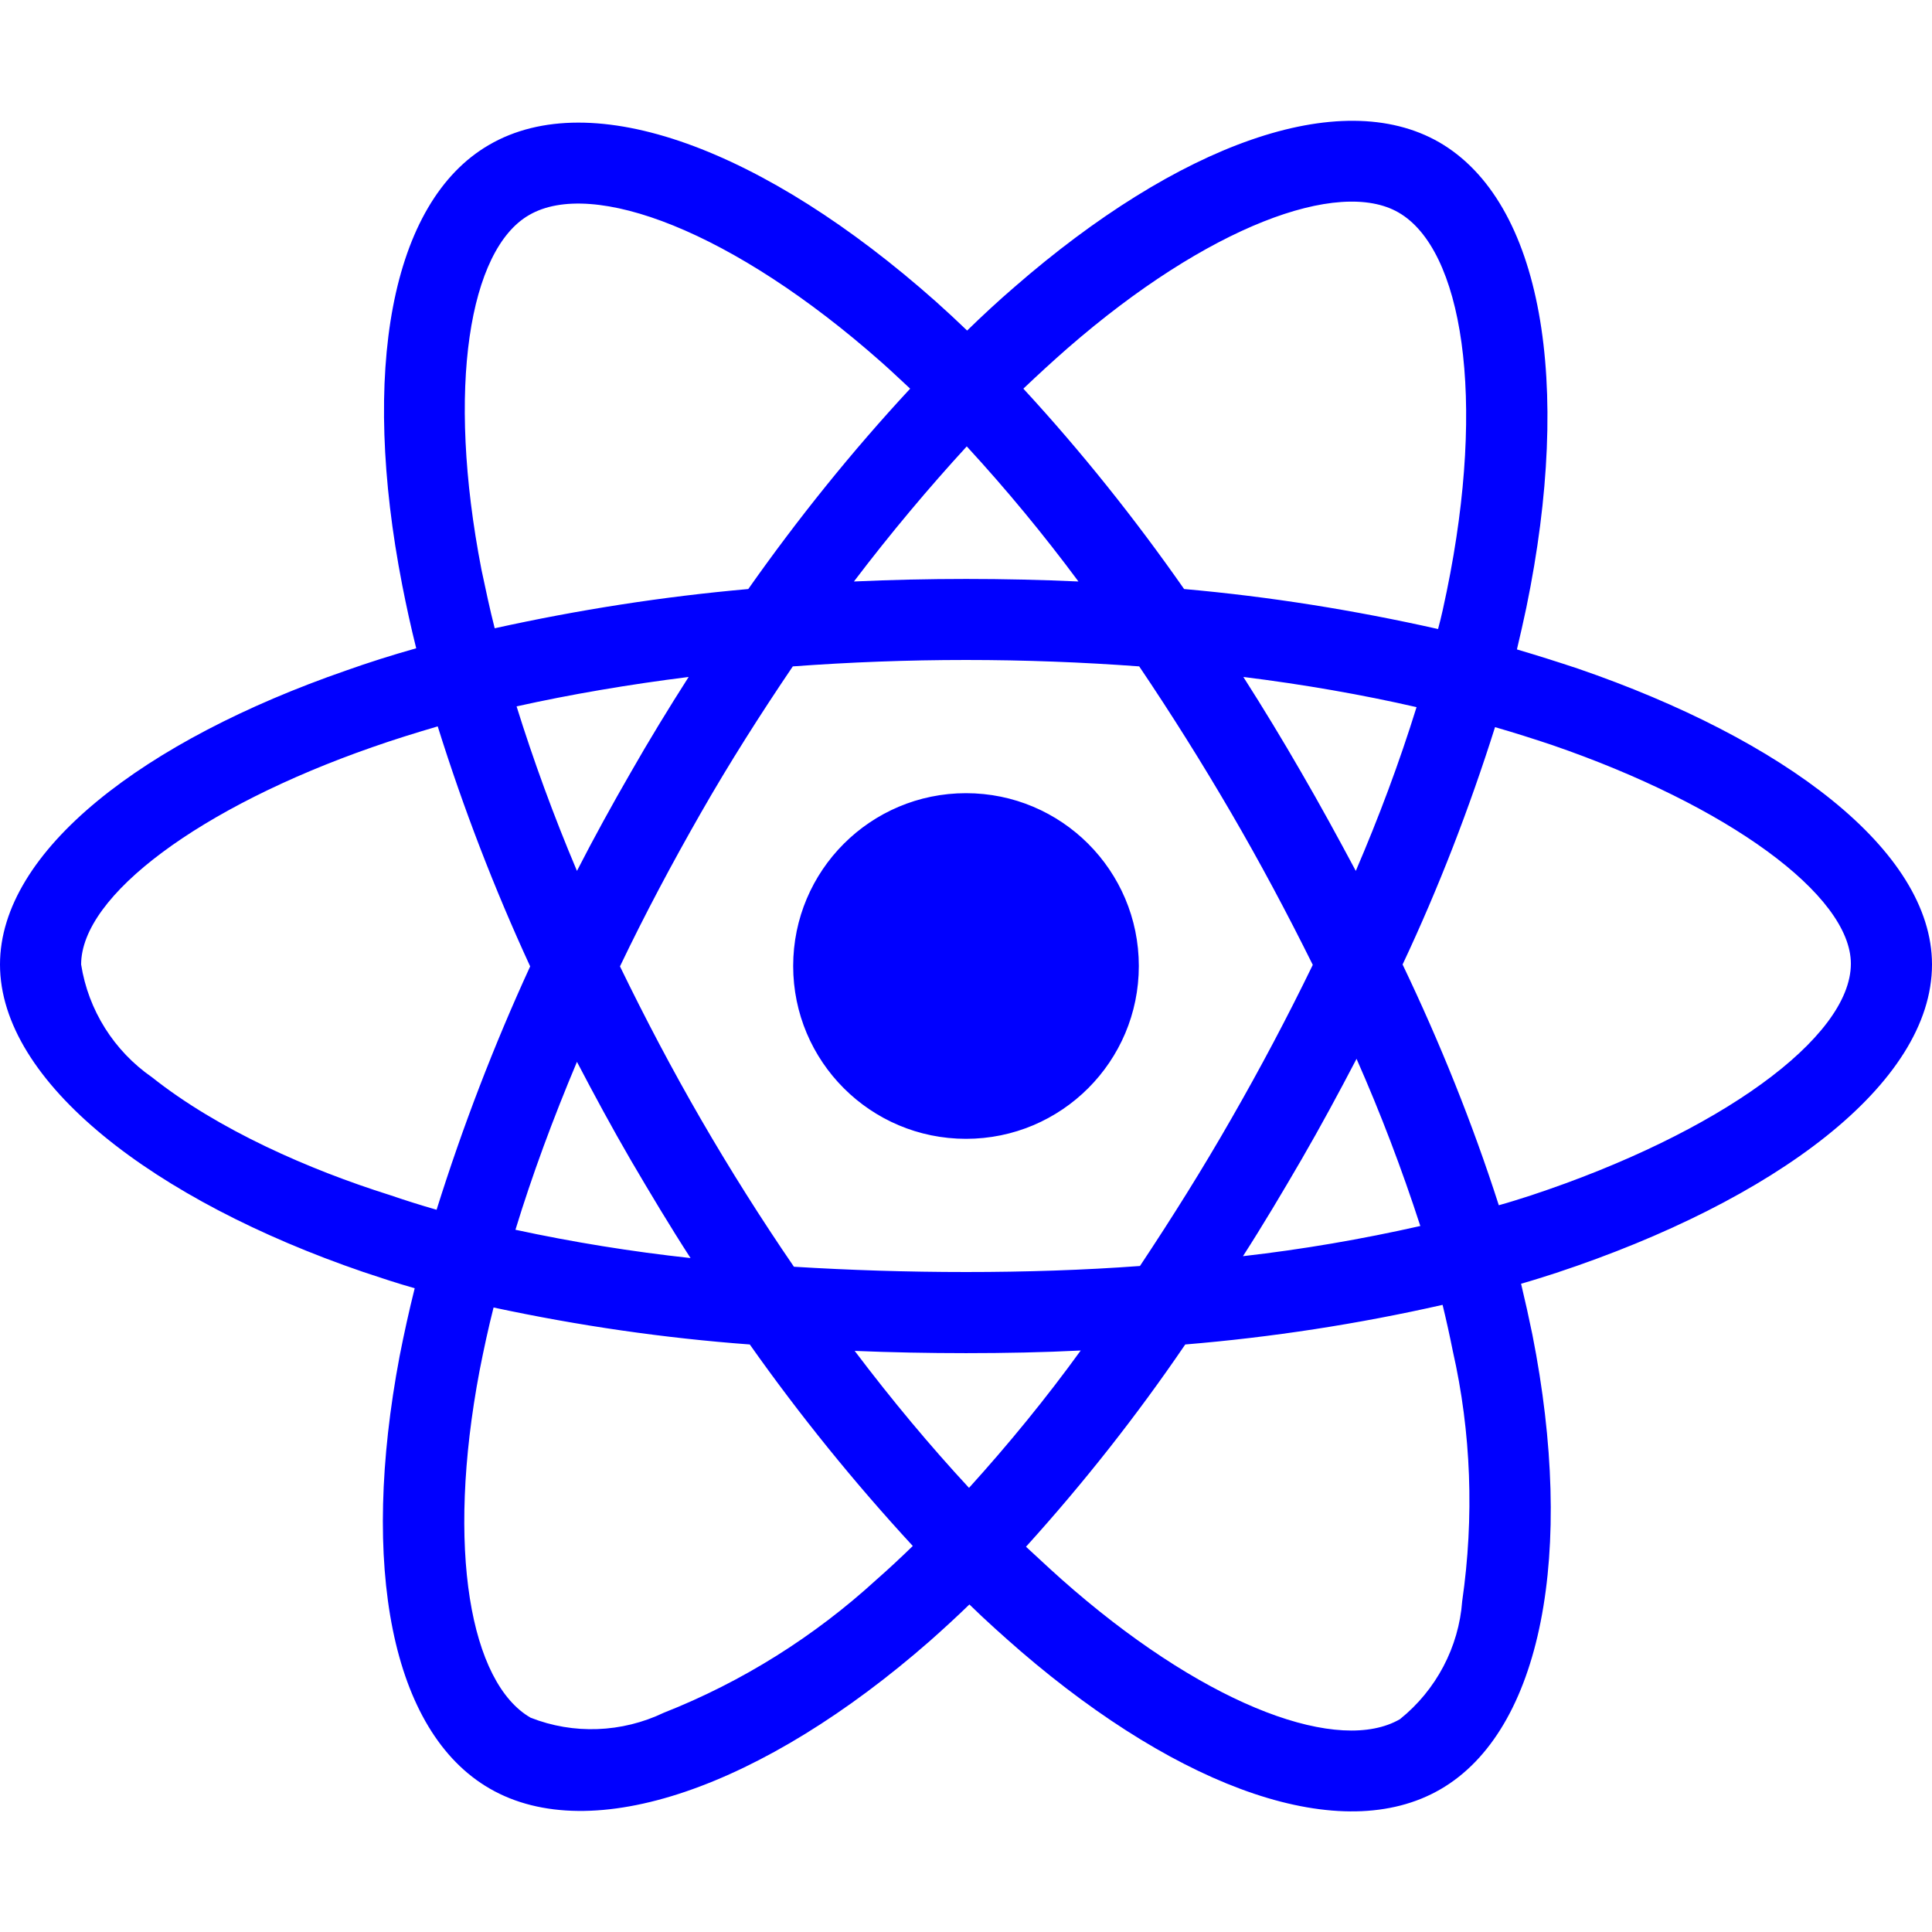
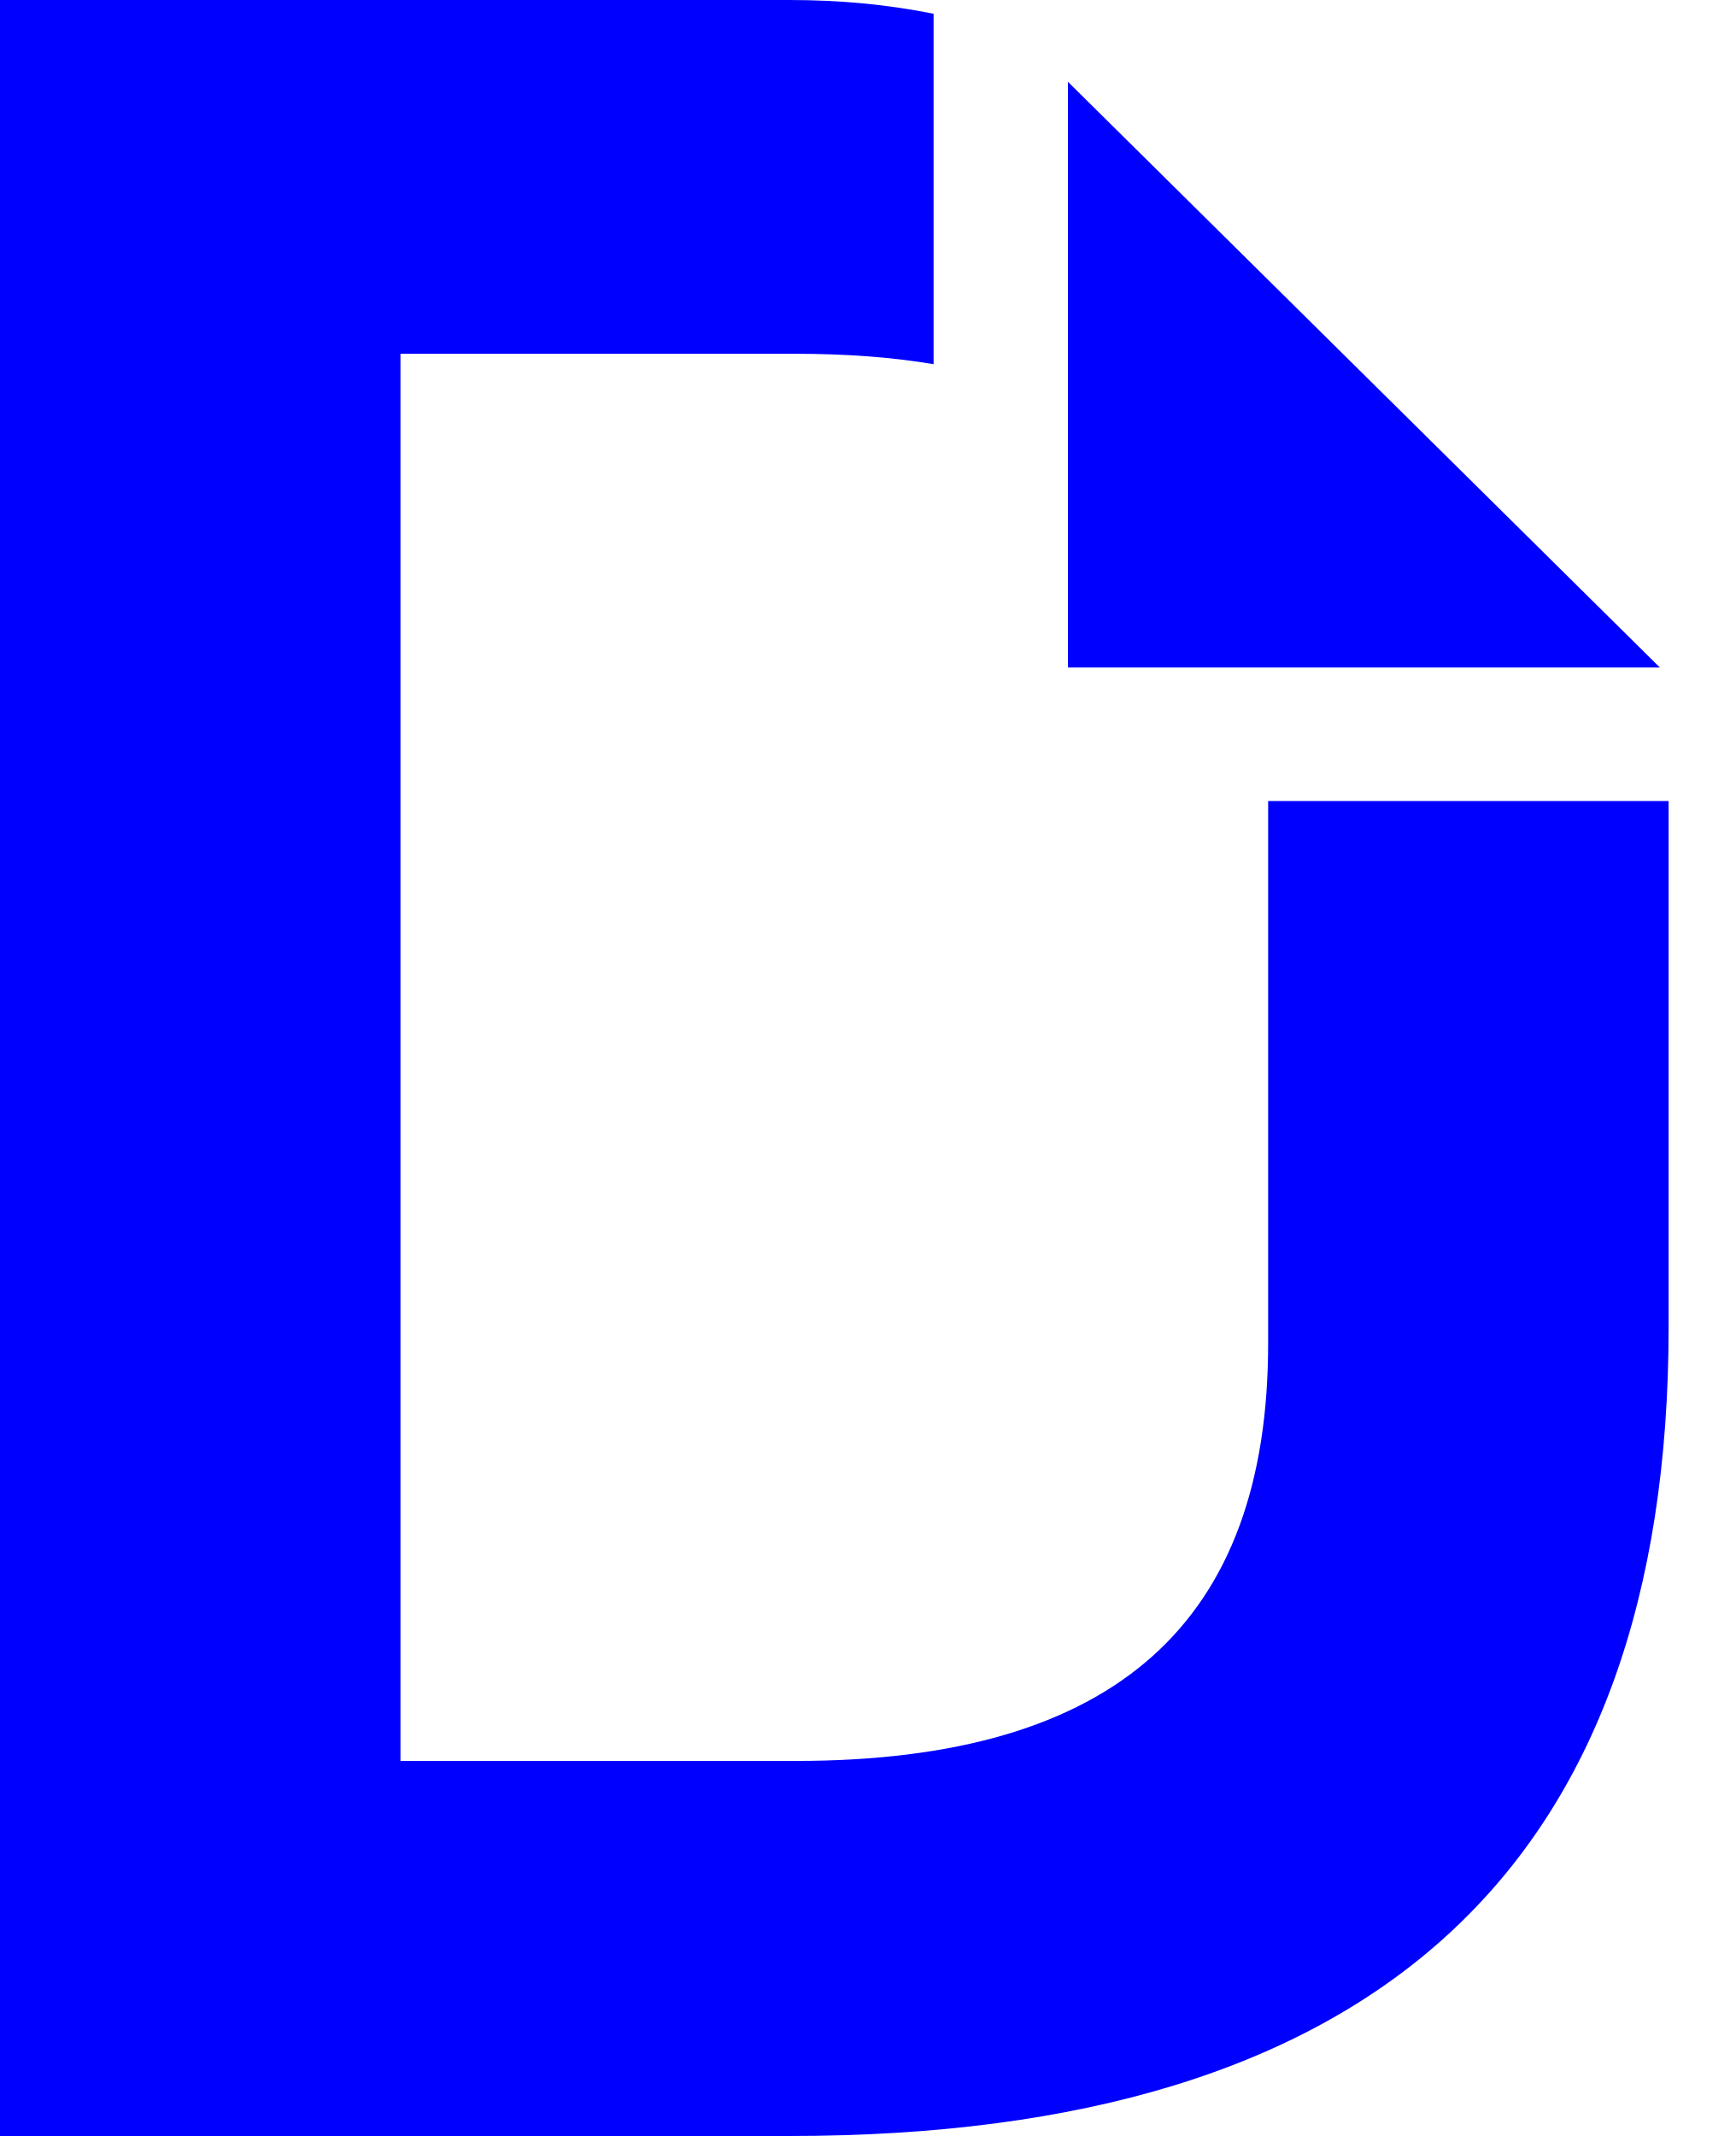
- <svg xmlns="http://www.w3.org/2000/svg" stroke="currentColor" fill="blue" stroke-width="0" viewBox="0 0 512 512">
-   <path d="M418.2 177.2c-5.4-1.8-10.8-3.5-16.2-5.1.9-3.7 1.7-7.4 2.5-11.1 12.3-59.6 4.2-107.5-23.1-123.3-26.3-15.1-69.2.6-112.6 38.4-4.3 3.7-8.5 7.6-12.5 11.5-2.7-2.6-5.5-5.2-8.3-7.7-45.5-40.4-91.1-57.4-118.4-41.5-26.2 15.2-34 60.3-23 116.7 1.1 5.6 2.3 11.1 3.7 16.7-6.4 1.8-12.7 3.8-18.6 5.9C38.3 196.2 0 225.4 0 255.6c0 31.2 40.8 62.5 96.3 81.5 4.5 1.5 9 3 13.6 4.3-1.5 6-2.8 11.9-4 18-10.5 55.5-2.3 99.5 23.9 114.6 27 15.6 72.4-.4 116.6-39.1 3.5-3.1 7-6.3 10.5-9.7 4.4 4.3 9 8.4 13.6 12.4 42.8 36.8 85.1 51.7 111.2 36.6 27-15.6 35.8-62.9 24.4-120.5-.9-4.4-1.9-8.9-3-13.5 3.2-.9 6.3-1.9 9.4-2.9 57.7-19.1 99.5-50 99.5-81.7 0-30.3-39.4-59.7-93.8-78.4zM282.9 92.3c37.2-32.4 71.9-45.1 87.7-36 16.9 9.7 23.4 48.9 12.8 100.4-.7 3.4-1.4 6.7-2.3 10-22.2-5-44.7-8.6-67.3-10.6-13-18.6-27.2-36.4-42.6-53.1 3.9-3.7 7.7-7.2 11.7-10.7zM167.2 307.5c5.1 8.7 10.3 17.4 15.8 25.9-15.6-1.7-31.1-4.2-46.4-7.5 4.4-14.4 9.9-29.3 16.3-44.5 4.6 8.8 9.3 17.5 14.3 26.1zm-30.3-120.3c14.4-3.2 29.7-5.8 45.6-7.8-5.3 8.3-10.5 16.8-15.4 25.4-4.9 8.5-9.7 17.2-14.2 26-6.3-14.9-11.6-29.5-16-43.6zm27.4 68.9c6.6-13.8 13.8-27.3 21.4-40.6s15.8-26.2 24.4-38.9c15-1.1 30.3-1.7 45.9-1.7s31 .6 45.9 1.7c8.5 12.6 16.6 25.5 24.3 38.7s14.9 26.7 21.7 40.4c-6.7 13.8-13.9 27.4-21.6 40.8-7.6 13.3-15.7 26.2-24.2 39-14.9 1.1-30.4 1.6-46.1 1.6s-30.9-.5-45.6-1.4c-8.7-12.7-16.9-25.7-24.6-39s-14.8-26.8-21.5-40.6zm180.6 51.2c5.1-8.8 9.9-17.7 14.6-26.7 6.4 14.5 12 29.2 16.9 44.3-15.5 3.5-31.2 6.2-47 8 5.4-8.4 10.5-17 15.5-25.6zm14.4-76.5c-4.7-8.8-9.5-17.6-14.5-26.2-4.9-8.5-10-16.9-15.3-25.2 16.1 2 31.5 4.7 45.9 8-4.6 14.8-10 29.2-16.1 43.4zM256.2 118.3c10.5 11.4 20.4 23.4 29.6 35.8-19.8-.9-39.7-.9-59.5 0 9.8-12.9 19.9-24.9 29.9-35.8zM140.2 57c16.8-9.8 54.1 4.2 93.4 39 2.5 2.2 5 4.6 7.6 7-15.5 16.7-29.8 34.5-42.9 53.1-22.6 2-45 5.5-67.2 10.4-1.3-5.1-2.4-10.3-3.5-15.5-9.4-48.4-3.2-84.9 12.6-94zm-24.5 263.6c-4.2-1.2-8.3-2.5-12.4-3.9-21.3-6.7-45.5-17.3-63-31.2-10.1-7-16.9-17.8-18.8-29.9 0-18.3 31.6-41.7 77.2-57.6 5.7-2 11.5-3.8 17.3-5.5 6.8 21.7 15 43 24.5 63.6-9.6 20.9-17.9 42.5-24.8 64.5zm116.6 98c-16.5 15.1-35.6 27.1-56.4 35.3-11.1 5.3-23.9 5.8-35.3 1.3-15.9-9.2-22.5-44.5-13.5-92 1.1-5.6 2.3-11.2 3.7-16.7 22.4 4.8 45 8.1 67.9 9.8 13.2 18.7 27.7 36.6 43.2 53.4-3.2 3.1-6.4 6.1-9.6 8.9zm24.5-24.3c-10.2-11-20.4-23.2-30.3-36.3 9.6.4 19.5.6 29.5.6 10.3 0 20.4-.2 30.4-.7-9.2 12.7-19.1 24.8-29.6 36.4zm130.7 30c-.9 12.2-6.9 23.6-16.5 31.3-15.9 9.2-49.8-2.8-86.4-34.2-4.2-3.6-8.4-7.5-12.7-11.5 15.3-16.9 29.4-34.8 42.2-53.6 22.9-1.9 45.7-5.4 68.2-10.5 1 4.1 1.9 8.2 2.7 12.2 4.9 21.6 5.7 44.1 2.5 66.3zm18.2-107.5c-2.8.9-5.6 1.8-8.5 2.6-7-21.8-15.6-43.1-25.5-63.8 9.6-20.4 17.7-41.4 24.5-62.9 5.2 1.5 10.2 3.1 15 4.7 46.6 16 79.3 39.8 79.3 58 0 19.6-34.9 44.9-84.8 61.4zm-149.7-15c25.3 0 45.8-20.5 45.8-45.8s-20.5-45.8-45.8-45.8c-25.3 0-45.8 20.5-45.8 45.8s20.5 45.8 45.8 45.8z" />
+ <svg xmlns="http://www.w3.org/2000/svg" stroke="currentColor" fill="blue" stroke-width="0" viewBox="0 0 416 512">
+   <path d="M397.9 160H256V19.6L397.9 160zM304 192v130c0 66.8-36.5 100.1-113.3 100.1H96V84.8h94.7c12 0 23.1.8 33.1 2.5v-84C212.9 1.1 201.4 0 189.2 0H0v512h189.2C329.7 512 400 447.4 400 318.1V192h-96z" />
</svg>
